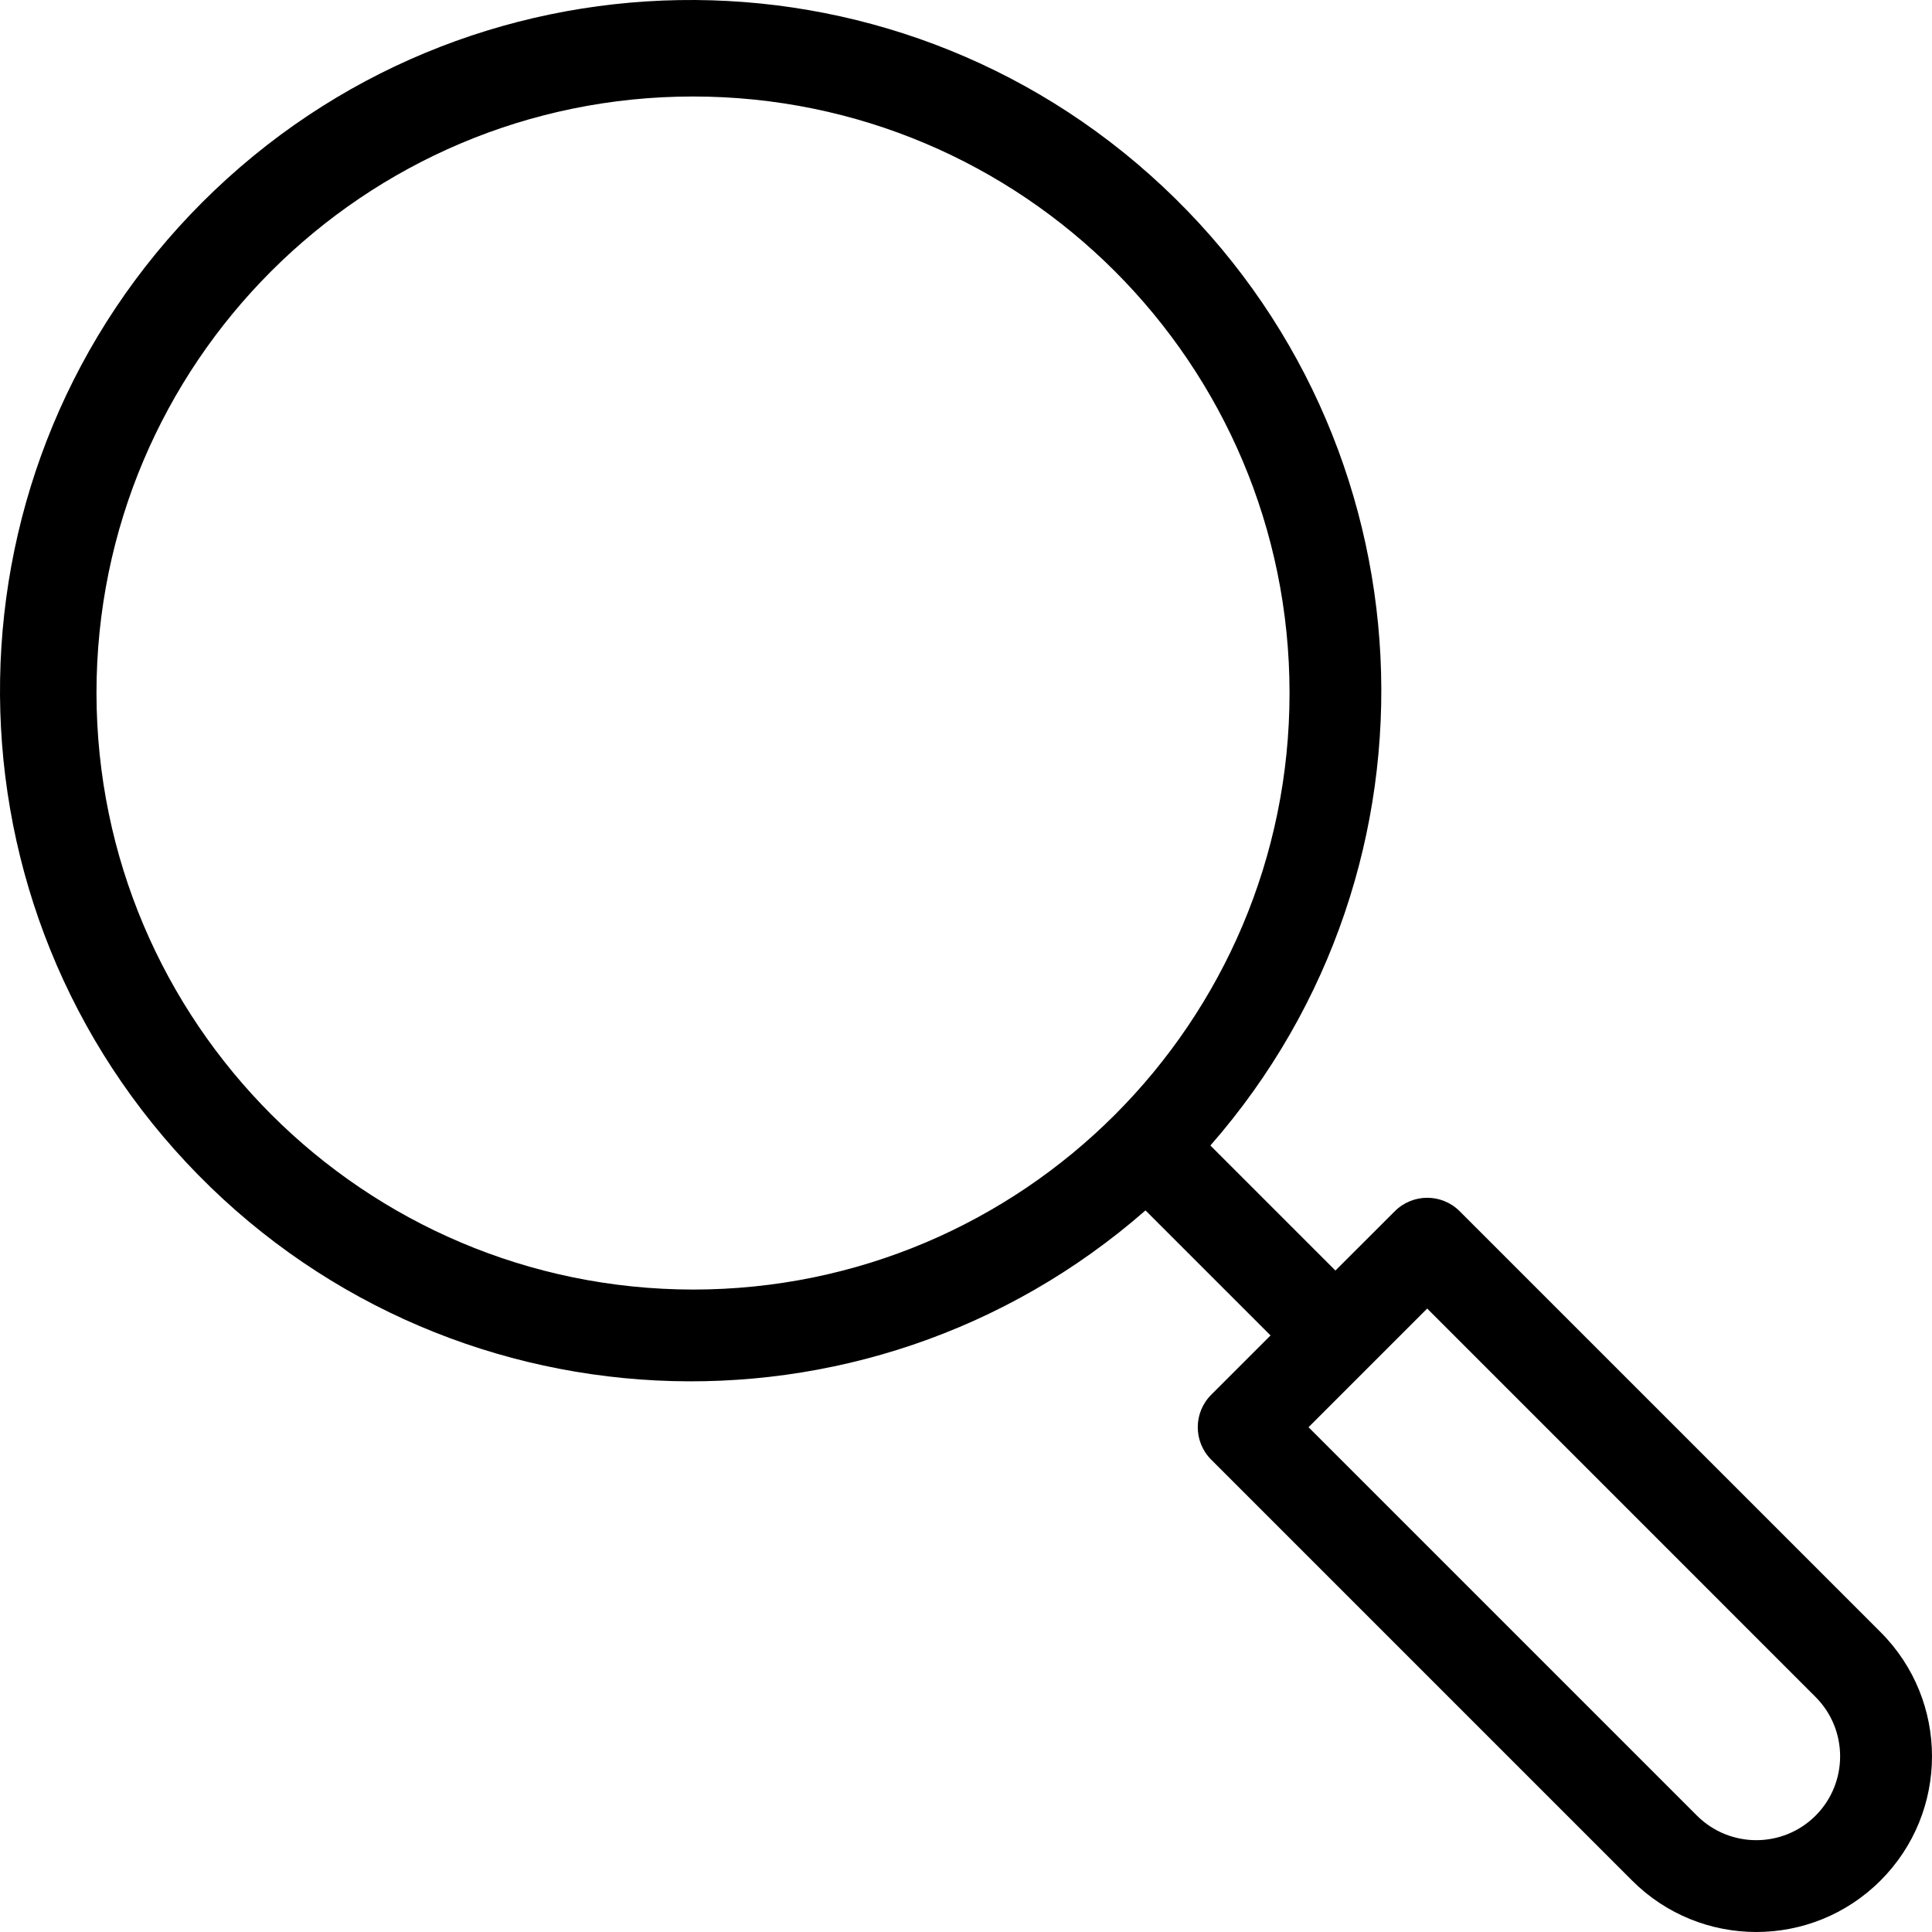
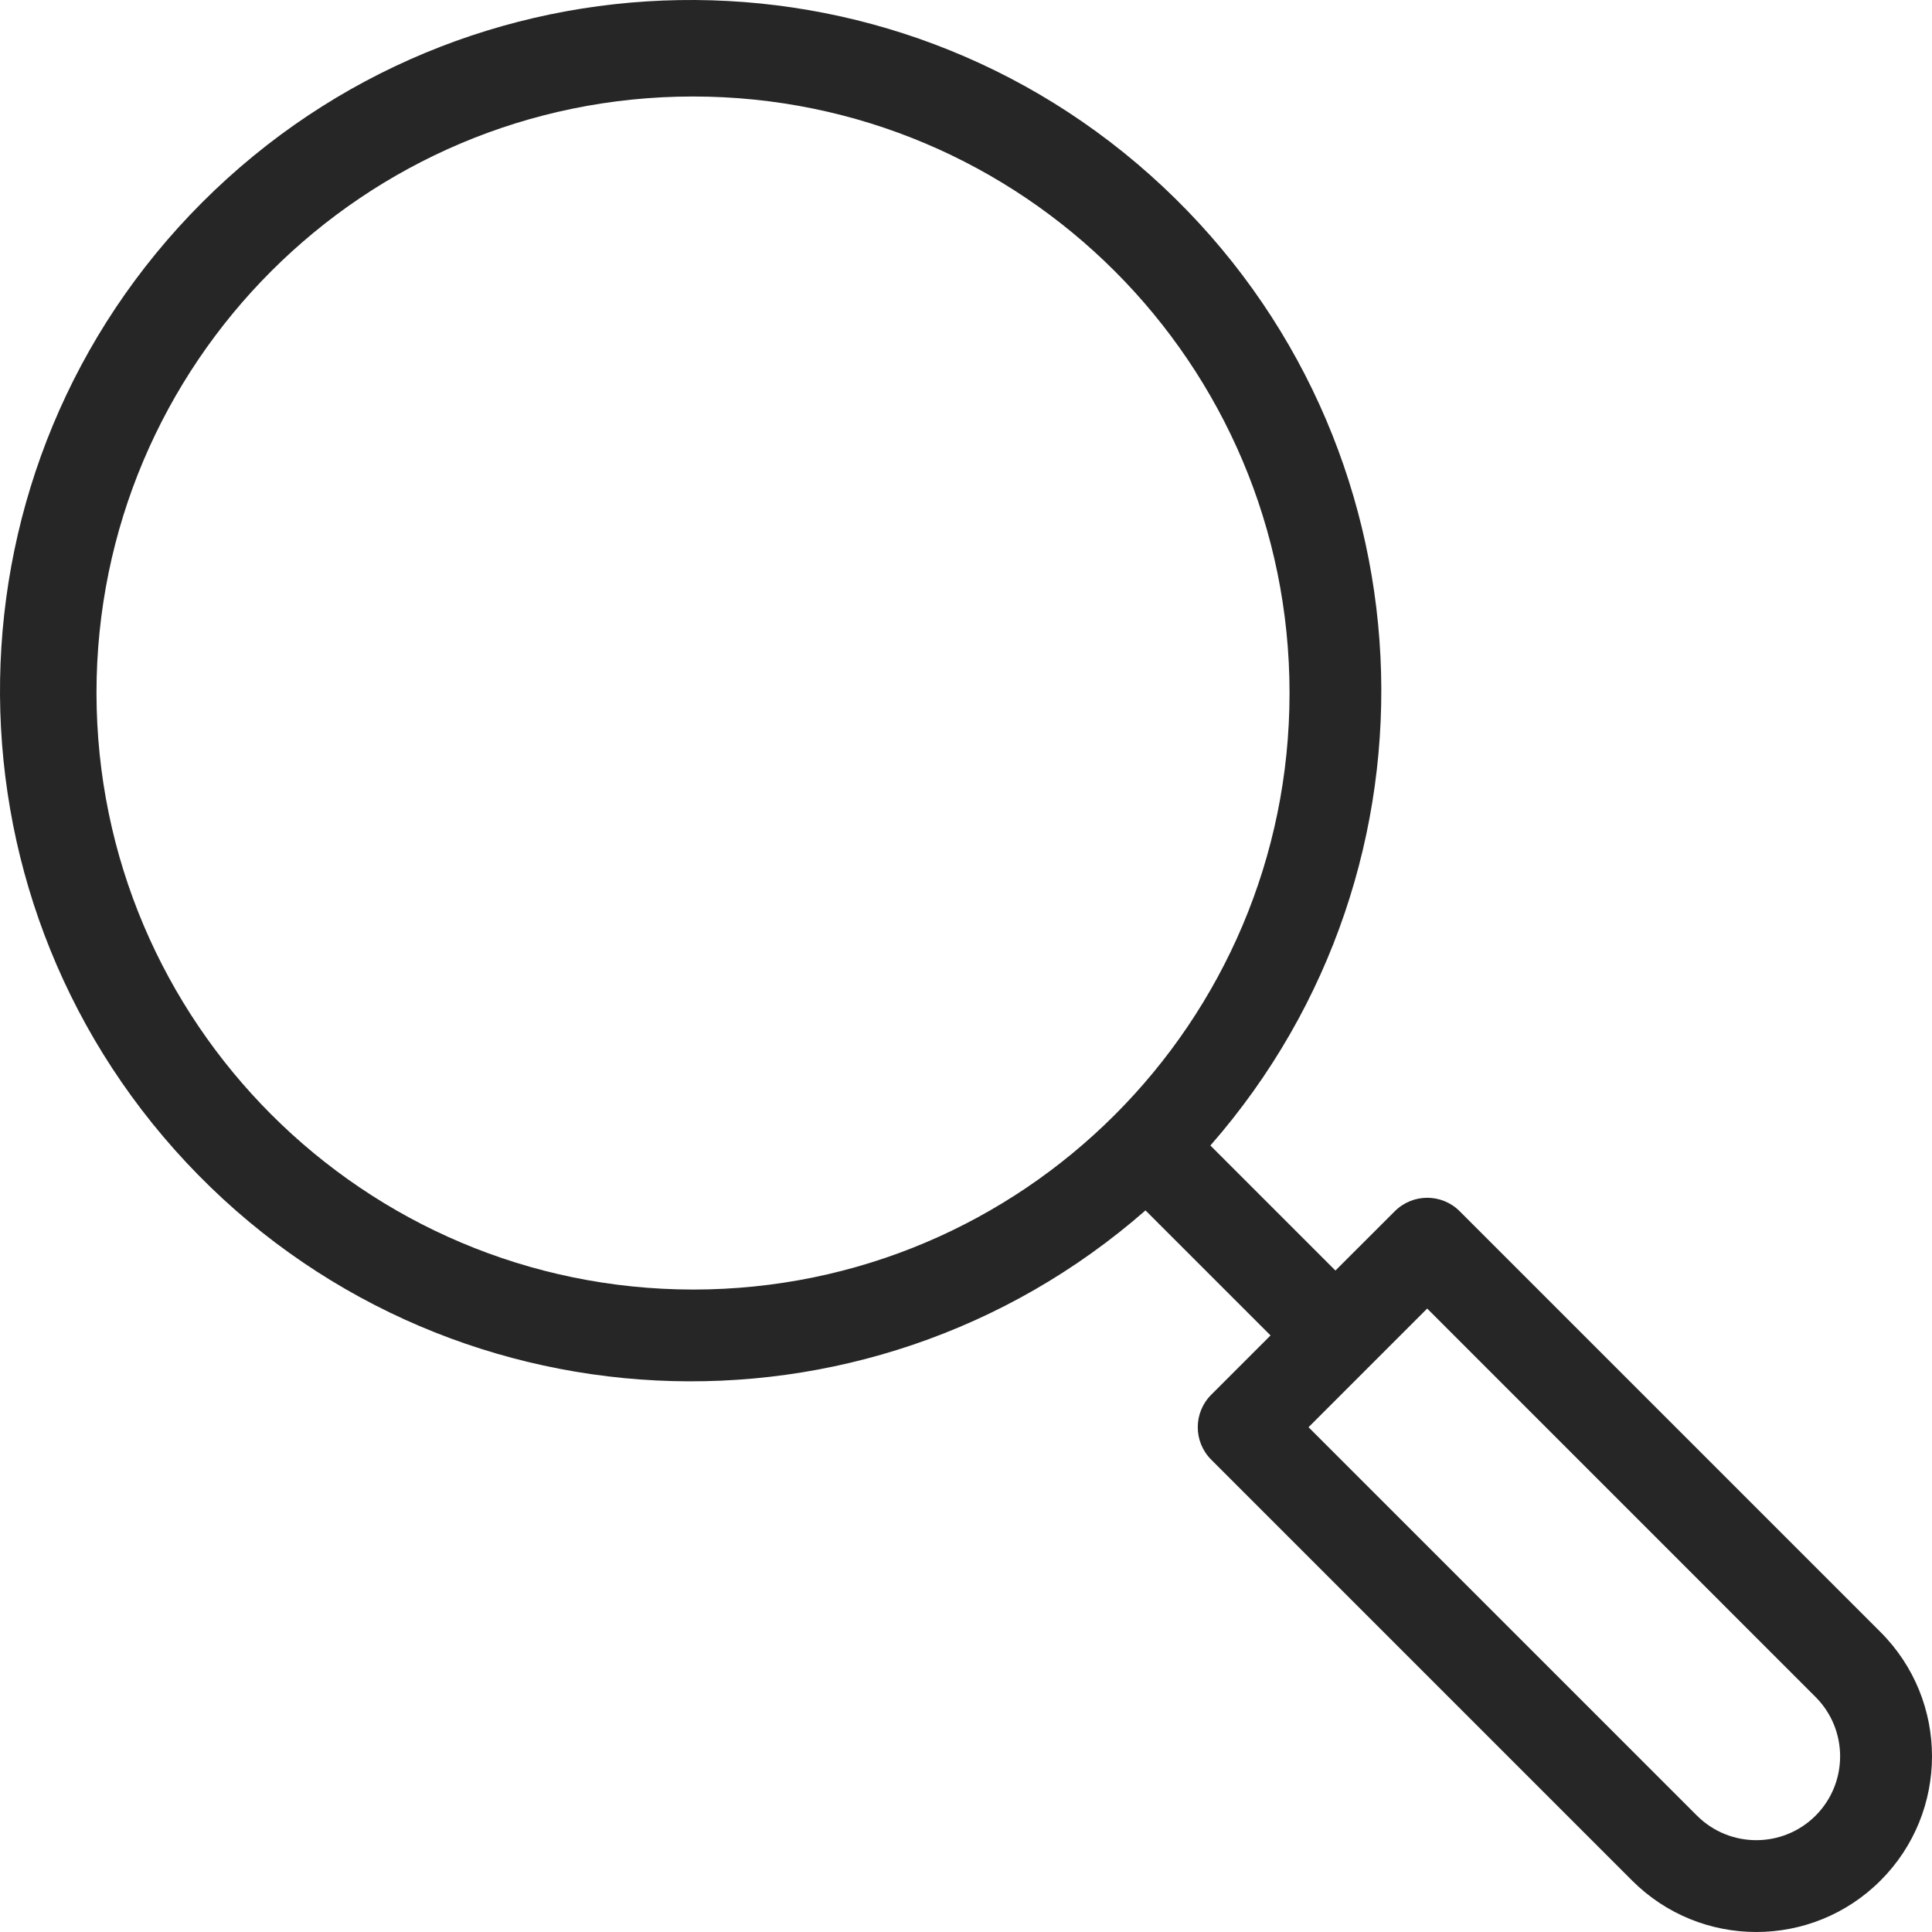
<svg xmlns="http://www.w3.org/2000/svg" width="95px" height="95px" viewBox="0 0 95 95" version="1.1">
  <g id="Project-images" stroke="none" stroke-width="1" fill="none" fill-rule="evenodd">
-     <g id="Key-features-project-3" transform="translate(-222, -20)" fill="#000000" fill-rule="nonzero">
+     <g id="Key-features-project-3" transform="translate(-222, -20)" fill="#262626" fill-rule="nonzero">
      <g id="key-features" transform="translate(12, 20)">
        <g id="noun_Search_3255969" transform="translate(210, 0)">
          <path d="M92.47,80.253 L71.775,59.558 C70.894,58.677 69.466,58.677 68.585,59.558 L65.665,62.475 L59.517,56.327 C71.58,42.543 70.538,21.676 57.163,9.162 C43.788,-3.352 22.899,-3.005 9.947,9.947 C-3.005,22.899 -3.352,43.789 9.162,57.164 C21.676,70.539 42.543,71.581 56.326,59.518 L62.475,65.666 L59.557,68.583 C58.676,69.465 58.676,70.893 59.557,71.774 L80.252,92.469 C83.625,95.843 89.095,95.844 92.469,92.47 C95.843,89.097 95.844,83.627 92.47,80.253 Z M4.744,34.077 C4.744,17.877 17.877,4.745 34.077,4.745 C50.276,4.745 63.409,17.877 63.409,34.077 C63.409,50.277 50.276,63.41 34.077,63.41 C17.885,63.391 4.763,50.269 4.744,34.077 Z M89.277,89.278 C87.665,90.887 85.055,90.887 83.443,89.278 L64.343,70.179 L70.178,64.344 L89.277,83.446 C90.884,85.058 90.884,87.666 89.277,89.278 Z" id="Shape" />
        </g>
      </g>
    </g>
  </g>
</svg>
